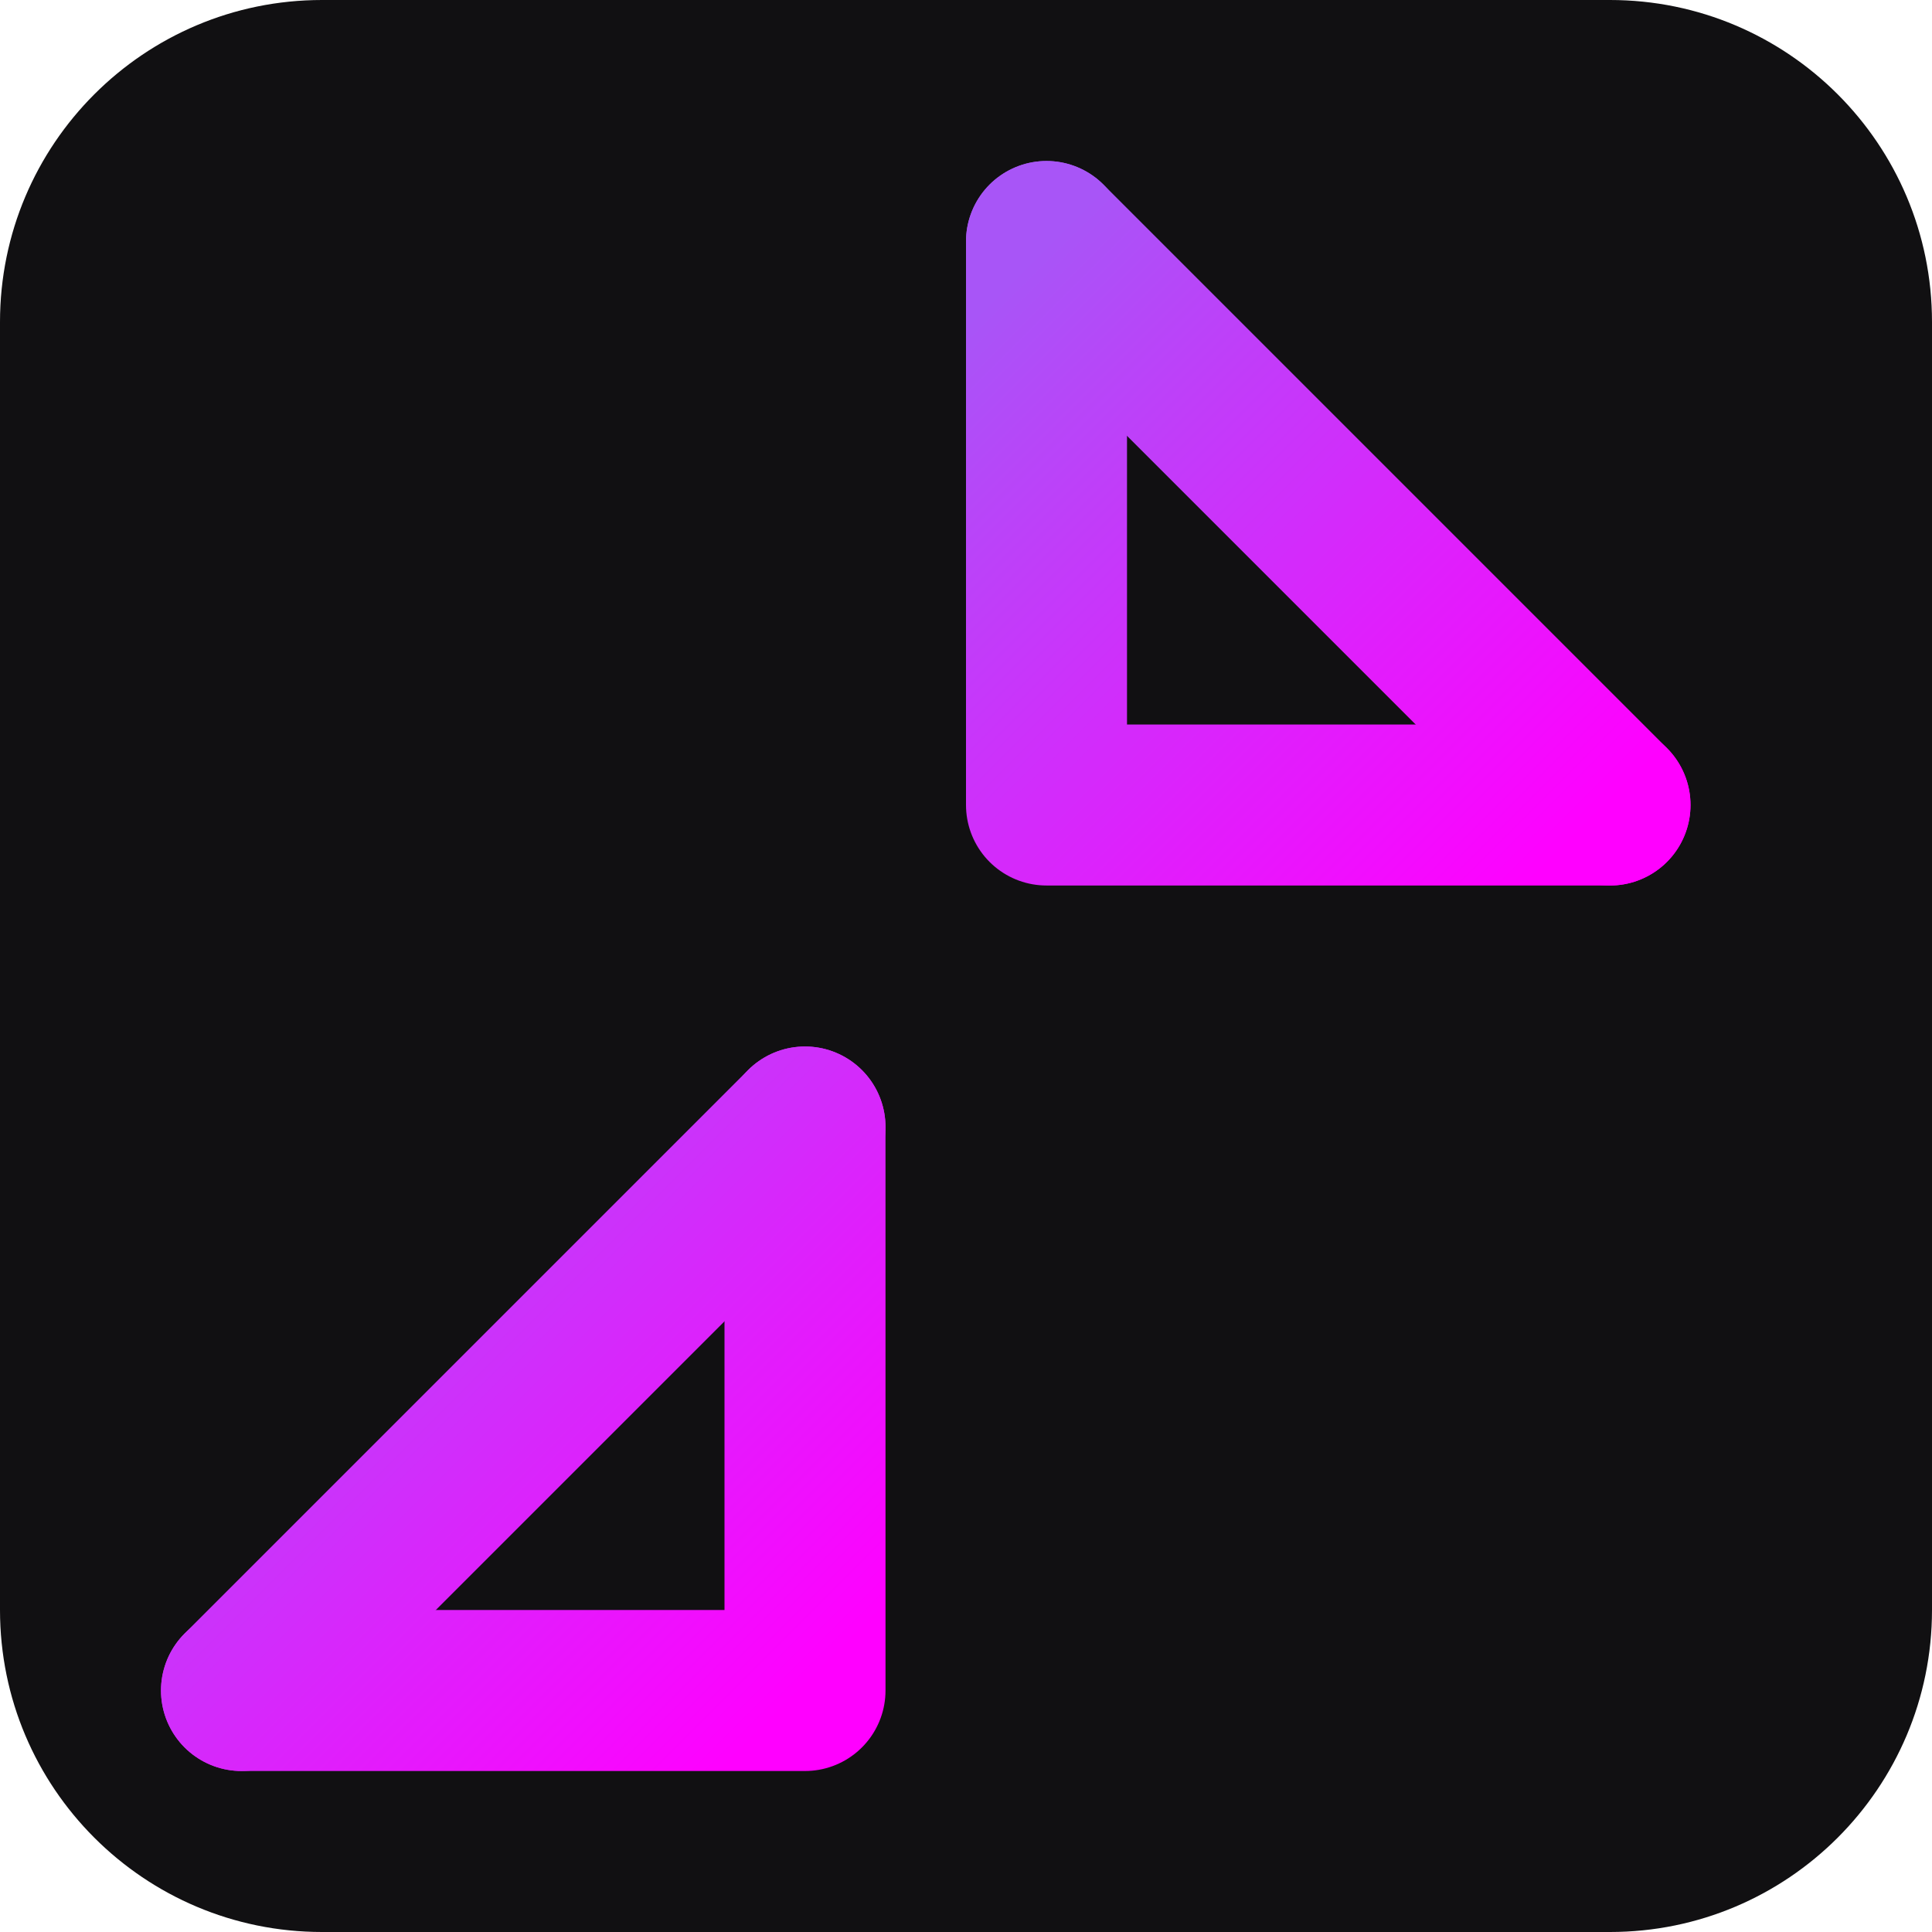
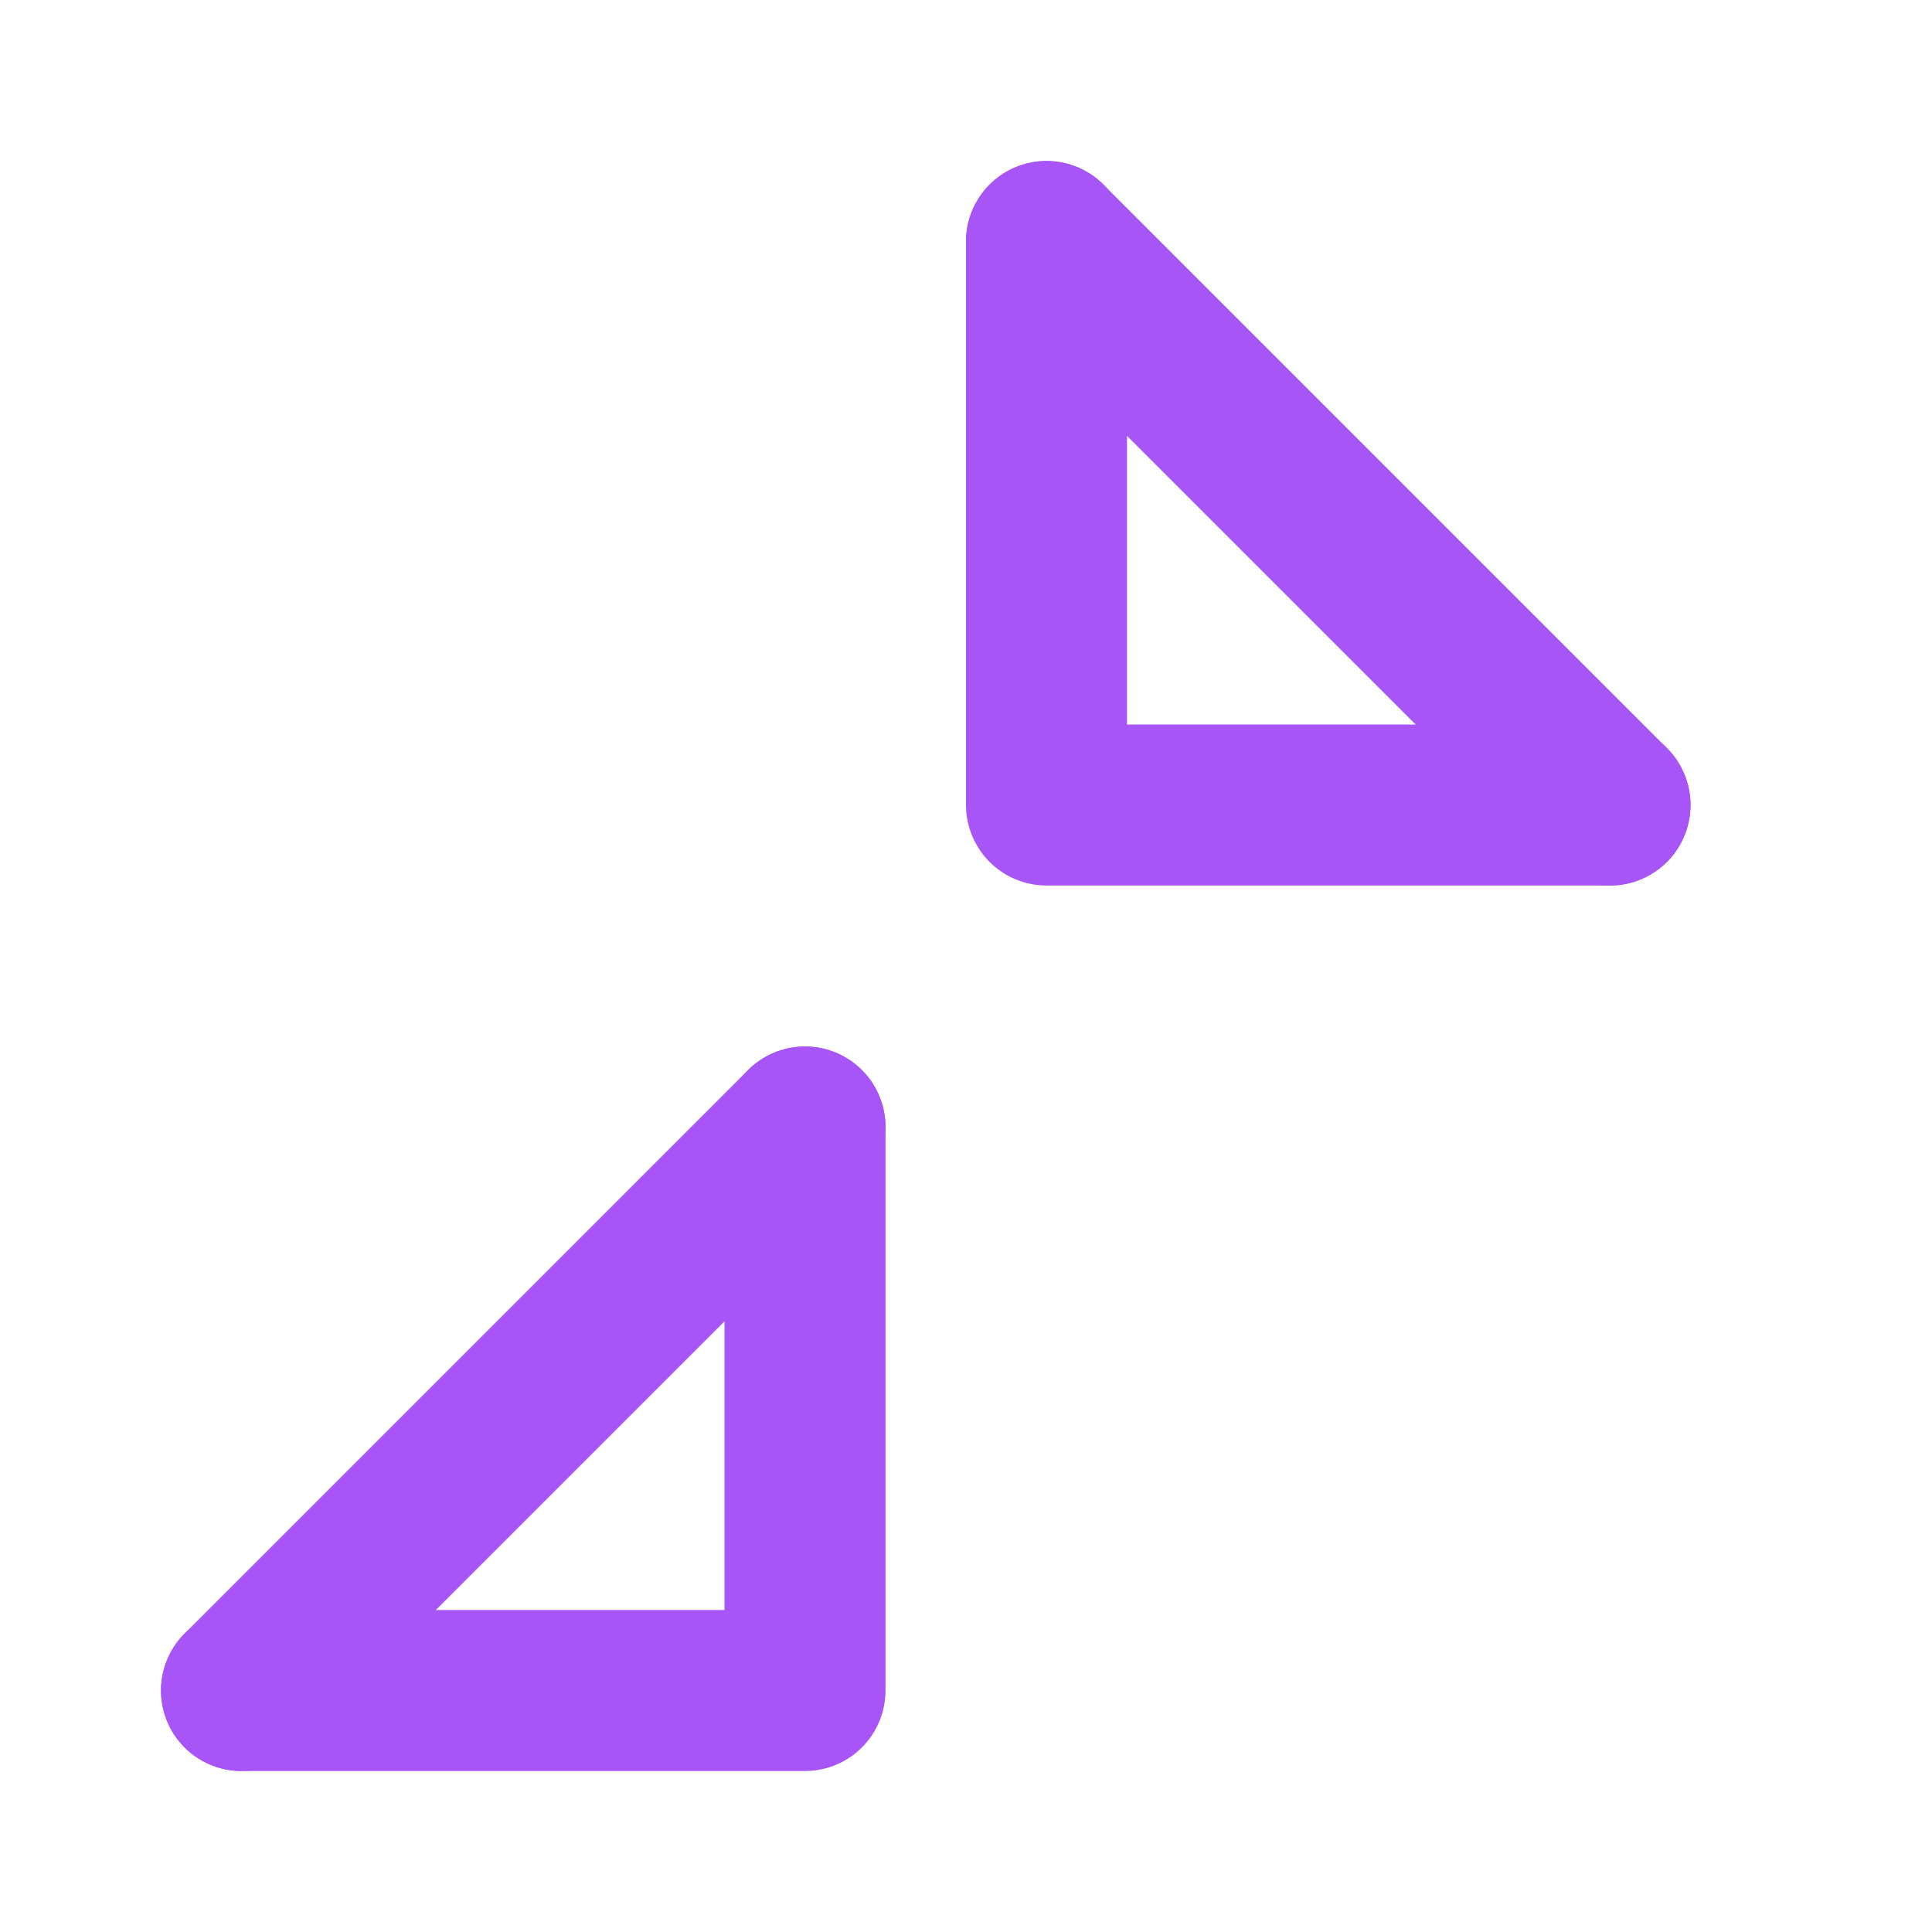
- <svg xmlns="http://www.w3.org/2000/svg" width="512" height="512" viewBox="0 0 24 24">
-   <defs>
-     <linearGradient id="grad" x1="0%" y1="0%" x2="100%" y2="100%">
-       <stop offset="0%" style="stop-color:#a855f7;stop-opacity:1" />
-       <stop offset="100%" style="stop-color:#ff00ff;stop-opacity:1" />
-     </linearGradient>
-   </defs>
-   <rect width="24" height="24" rx="4" fill="#111012" />
-   <path d="M13 3v7h7" stroke="url(#grad)" stroke-width="2" stroke-linecap="round" stroke-linejoin="round" fill="none" />
-   <path d="M13 3l7 7" stroke="url(#grad)" stroke-width="2" stroke-linecap="round" stroke-linejoin="round" fill="none" />
-   <path d="M3 21h7v-7" stroke="url(#grad)" stroke-width="2" stroke-linecap="round" stroke-linejoin="round" fill="none" />
-   <path d="M3 21l7-7" stroke="url(#grad)" stroke-width="2" stroke-linecap="round" stroke-linejoin="round" fill="none" />
+ <svg xmlns="http://www.w3.org/2000/svg" viewBox="0 0 24 24" fill="none" stroke="#a855f7" stroke-width="2" stroke-linecap="round" stroke-linejoin="round">
+   <path d="M13 3v7h7" />
+   <path d="M13 3l7 7" />
+   <path d="M3 21h7v-7" />
+   <path d="M3 21l7-7" />
</svg>
